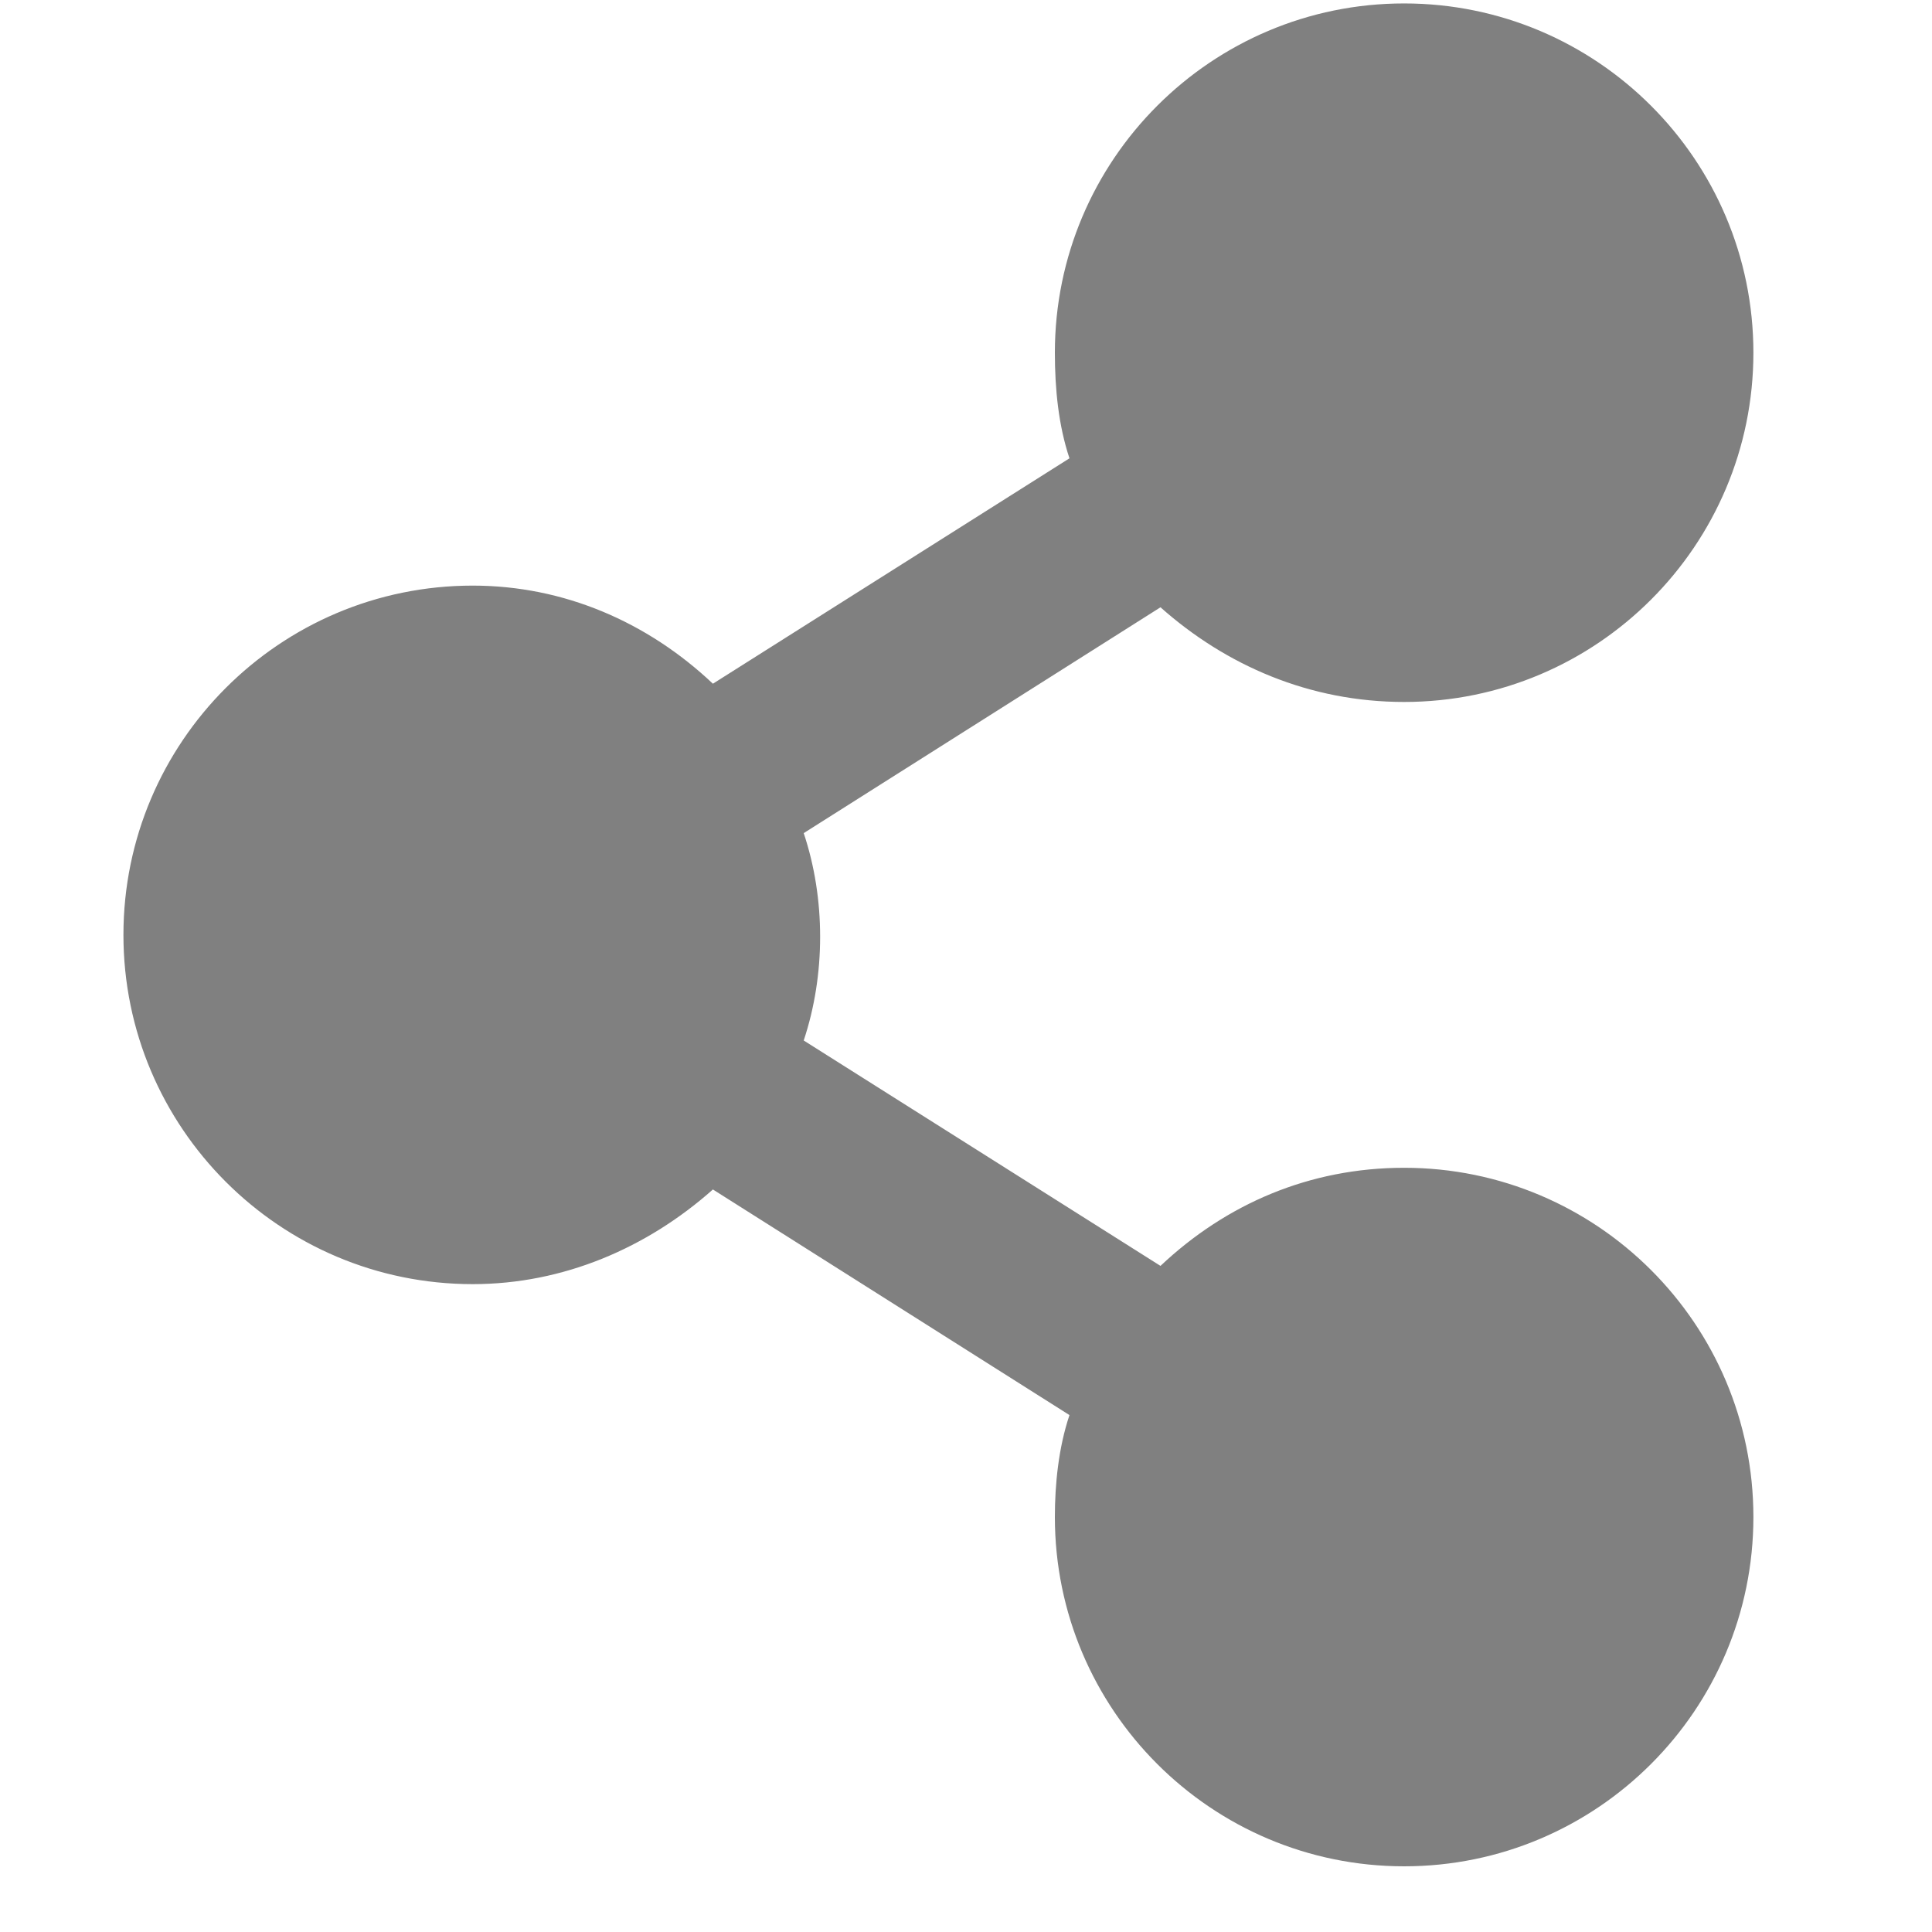
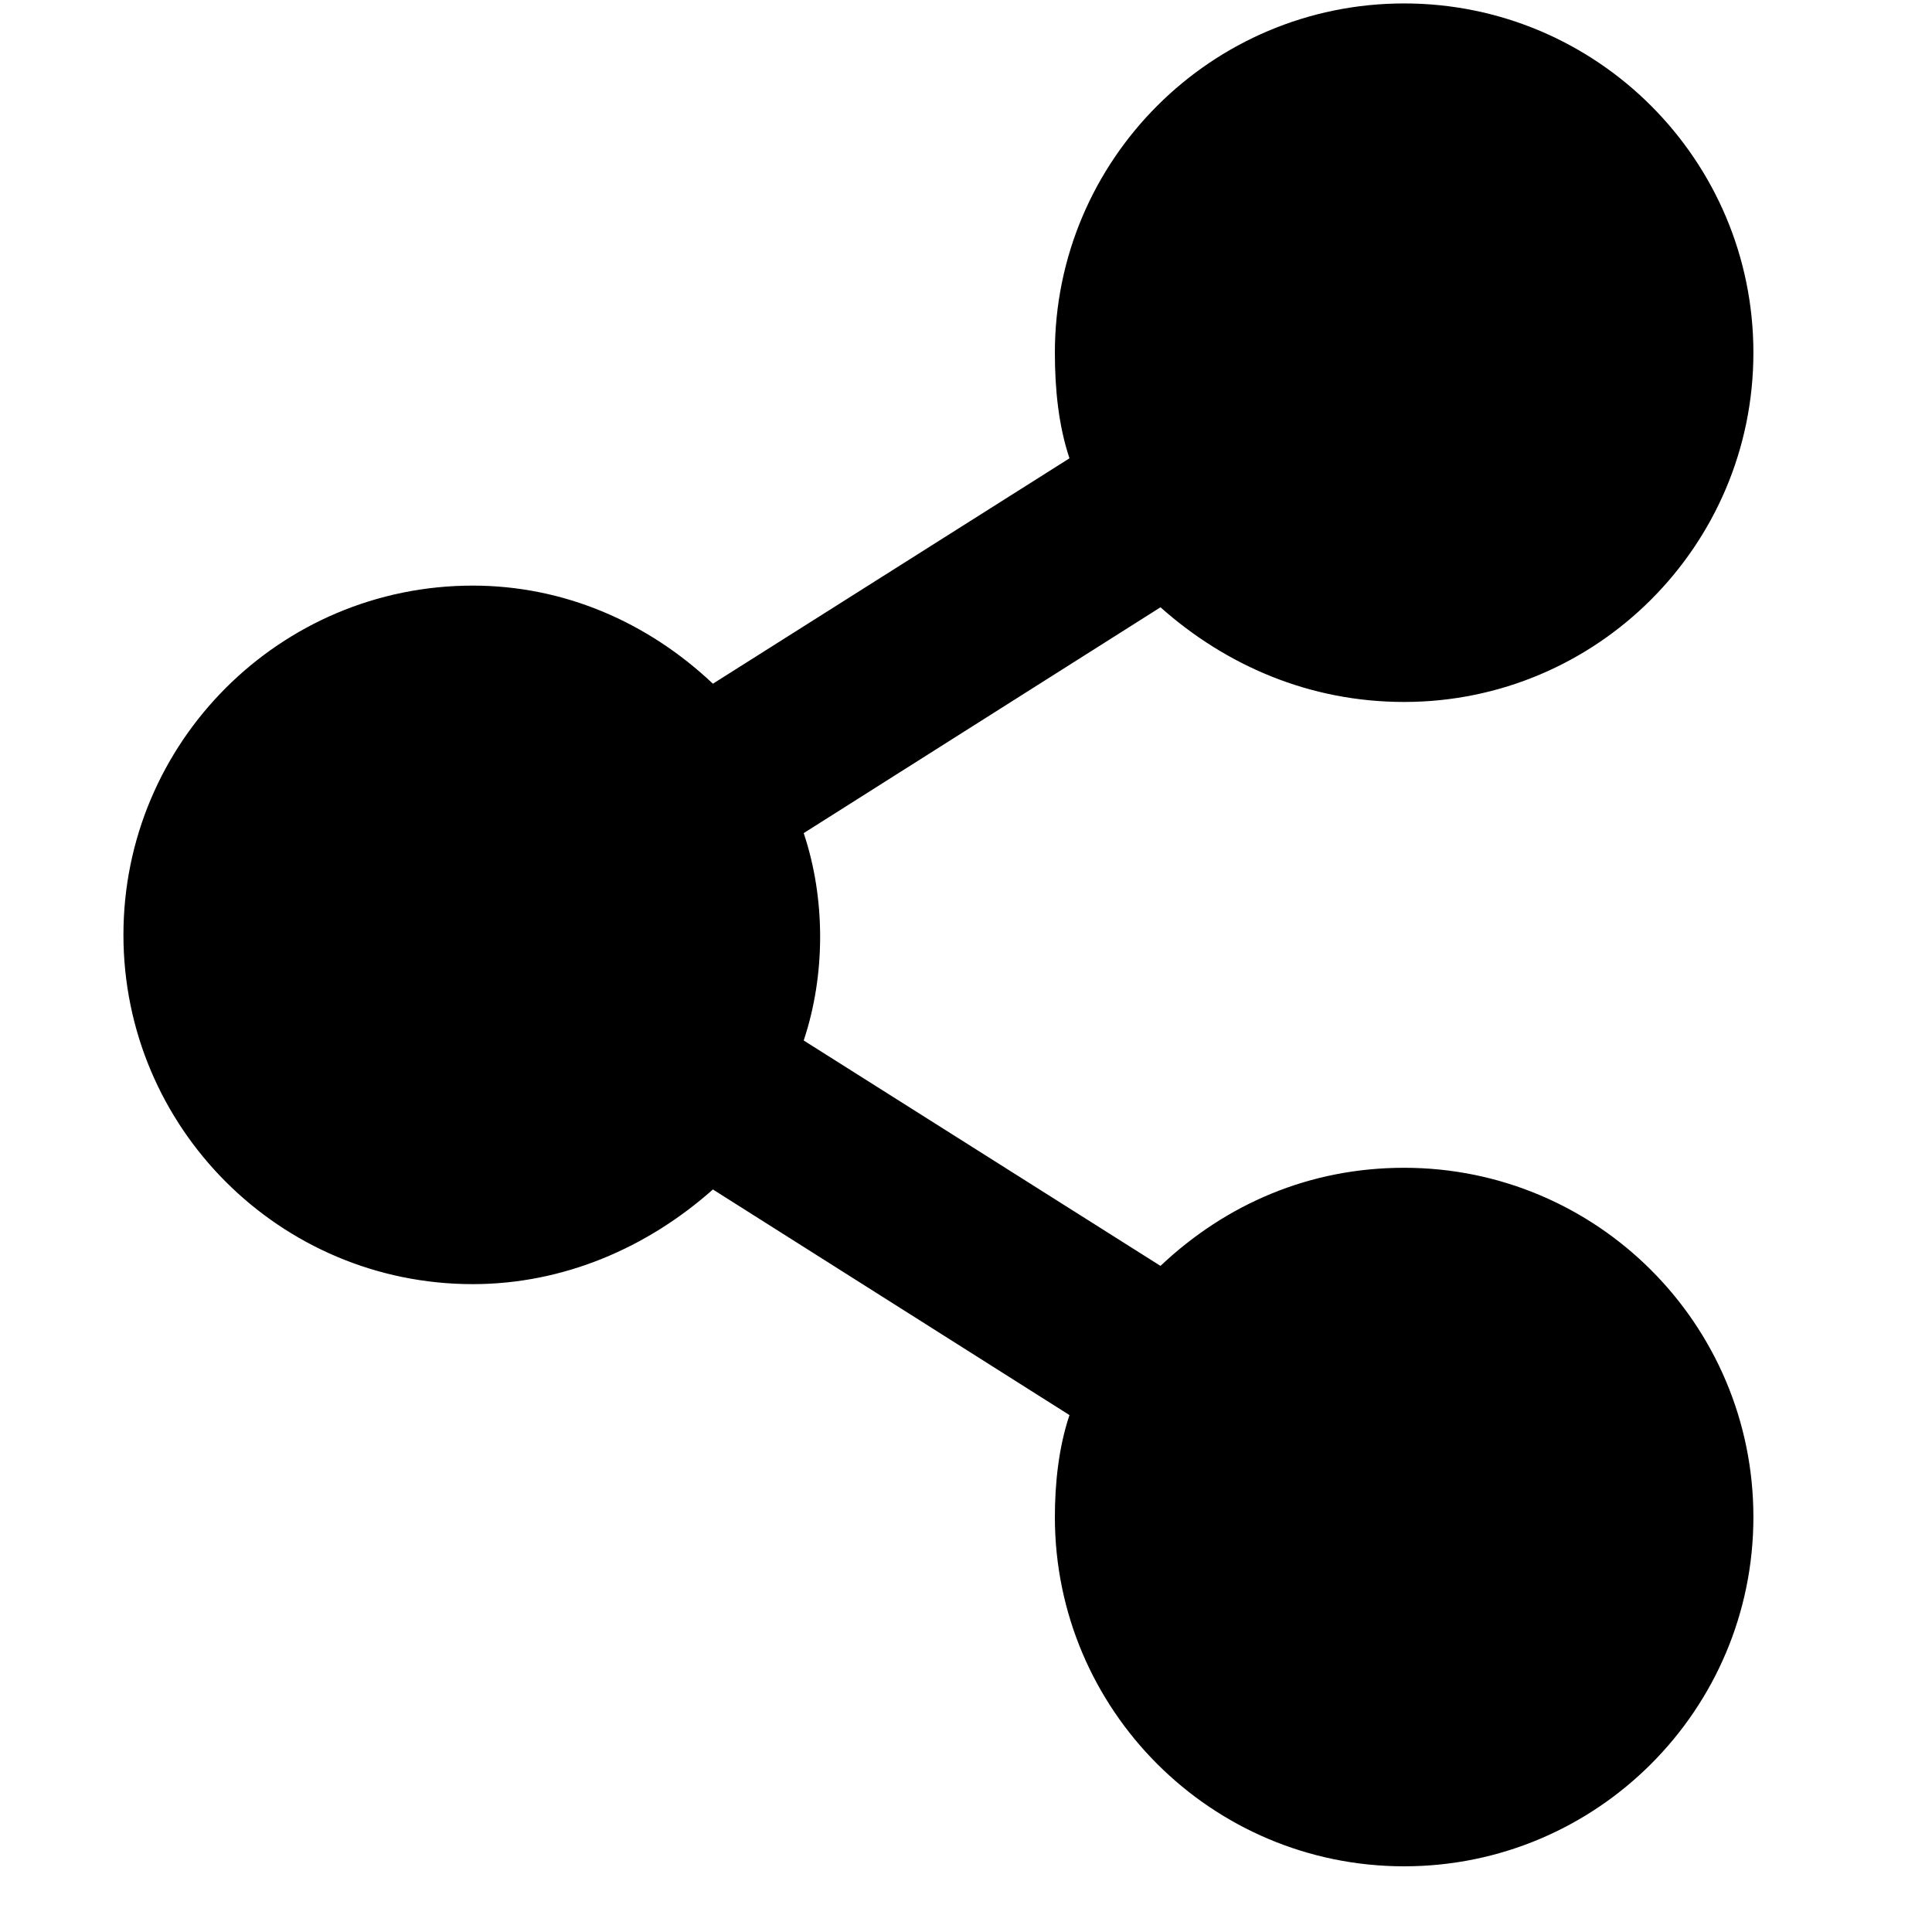
<svg xmlns="http://www.w3.org/2000/svg" width="9" height="9" viewBox="0 0 9 9" fill="none">
-   <path d="M6.541 0.016C5.643 0.016 4.914 0.745 4.914 1.643C4.914 1.813 4.931 1.982 4.982 2.135L3.321 3.185C3.016 2.897 2.626 2.728 2.202 2.728C1.304 2.728 0.575 3.457 0.575 4.355C0.575 5.253 1.304 5.982 2.202 5.982C2.626 5.982 3.016 5.812 3.321 5.541L4.982 6.592C4.931 6.744 4.914 6.914 4.914 7.067C4.914 7.965 5.643 8.694 6.541 8.694C7.439 8.694 8.168 7.965 8.168 7.067C8.168 6.168 7.439 5.44 6.541 5.44C6.1 5.44 5.711 5.609 5.406 5.897L3.744 4.847C3.846 4.541 3.846 4.186 3.744 3.881L5.406 2.829C5.711 3.1 6.1 3.27 6.541 3.27C7.439 3.27 8.168 2.541 8.168 1.643C8.168 0.745 7.439 0.016 6.541 0.016Z" fill="#808080" />
+   <path d="M6.541 0.016C5.643 0.016 4.914 0.745 4.914 1.643C4.914 1.813 4.931 1.982 4.982 2.135L3.321 3.185C3.016 2.897 2.626 2.728 2.202 2.728C1.304 2.728 0.575 3.457 0.575 4.355C0.575 5.253 1.304 5.982 2.202 5.982C2.626 5.982 3.016 5.812 3.321 5.541L4.982 6.592C4.931 6.744 4.914 6.914 4.914 7.067C4.914 7.965 5.643 8.694 6.541 8.694C7.439 8.694 8.168 7.965 8.168 7.067C8.168 6.168 7.439 5.44 6.541 5.44C6.1 5.44 5.711 5.609 5.406 5.897L3.744 4.847C3.846 4.541 3.846 4.186 3.744 3.881L5.406 2.829C5.711 3.1 6.1 3.27 6.541 3.27C7.439 3.27 8.168 2.541 8.168 1.643C8.168 0.745 7.439 0.016 6.541 0.016Z" fill="#000000" />
</svg>
